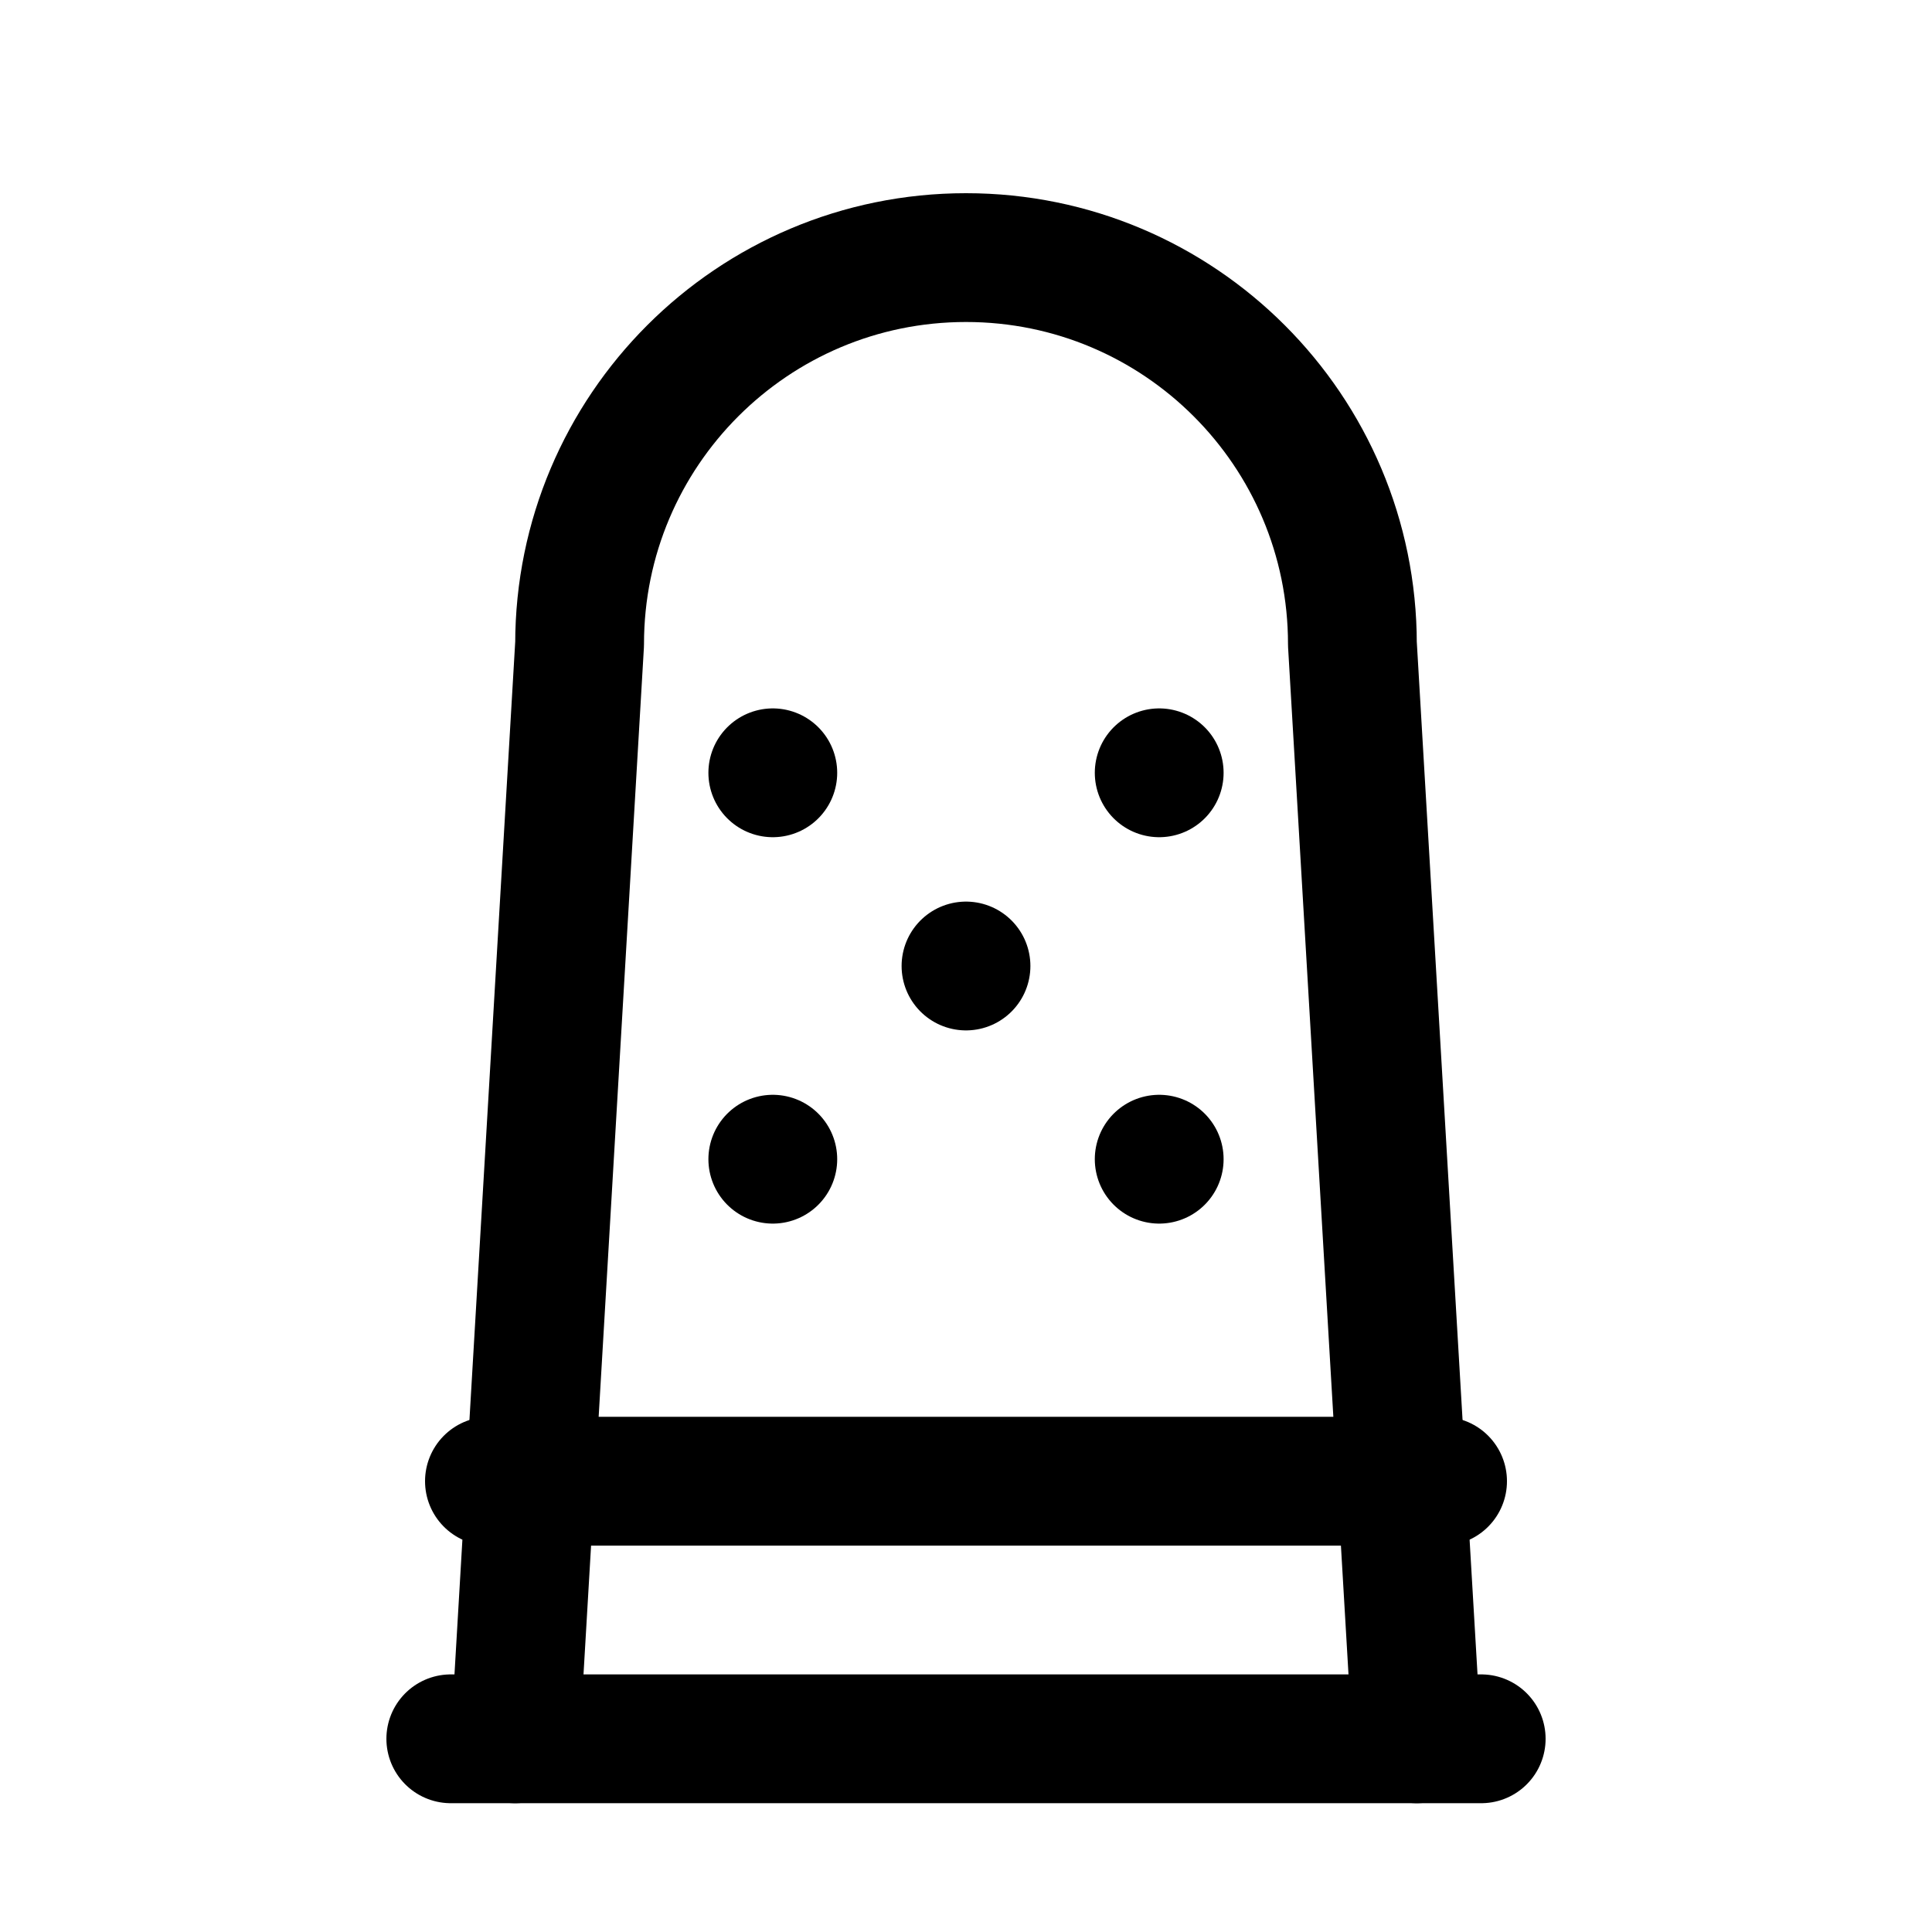
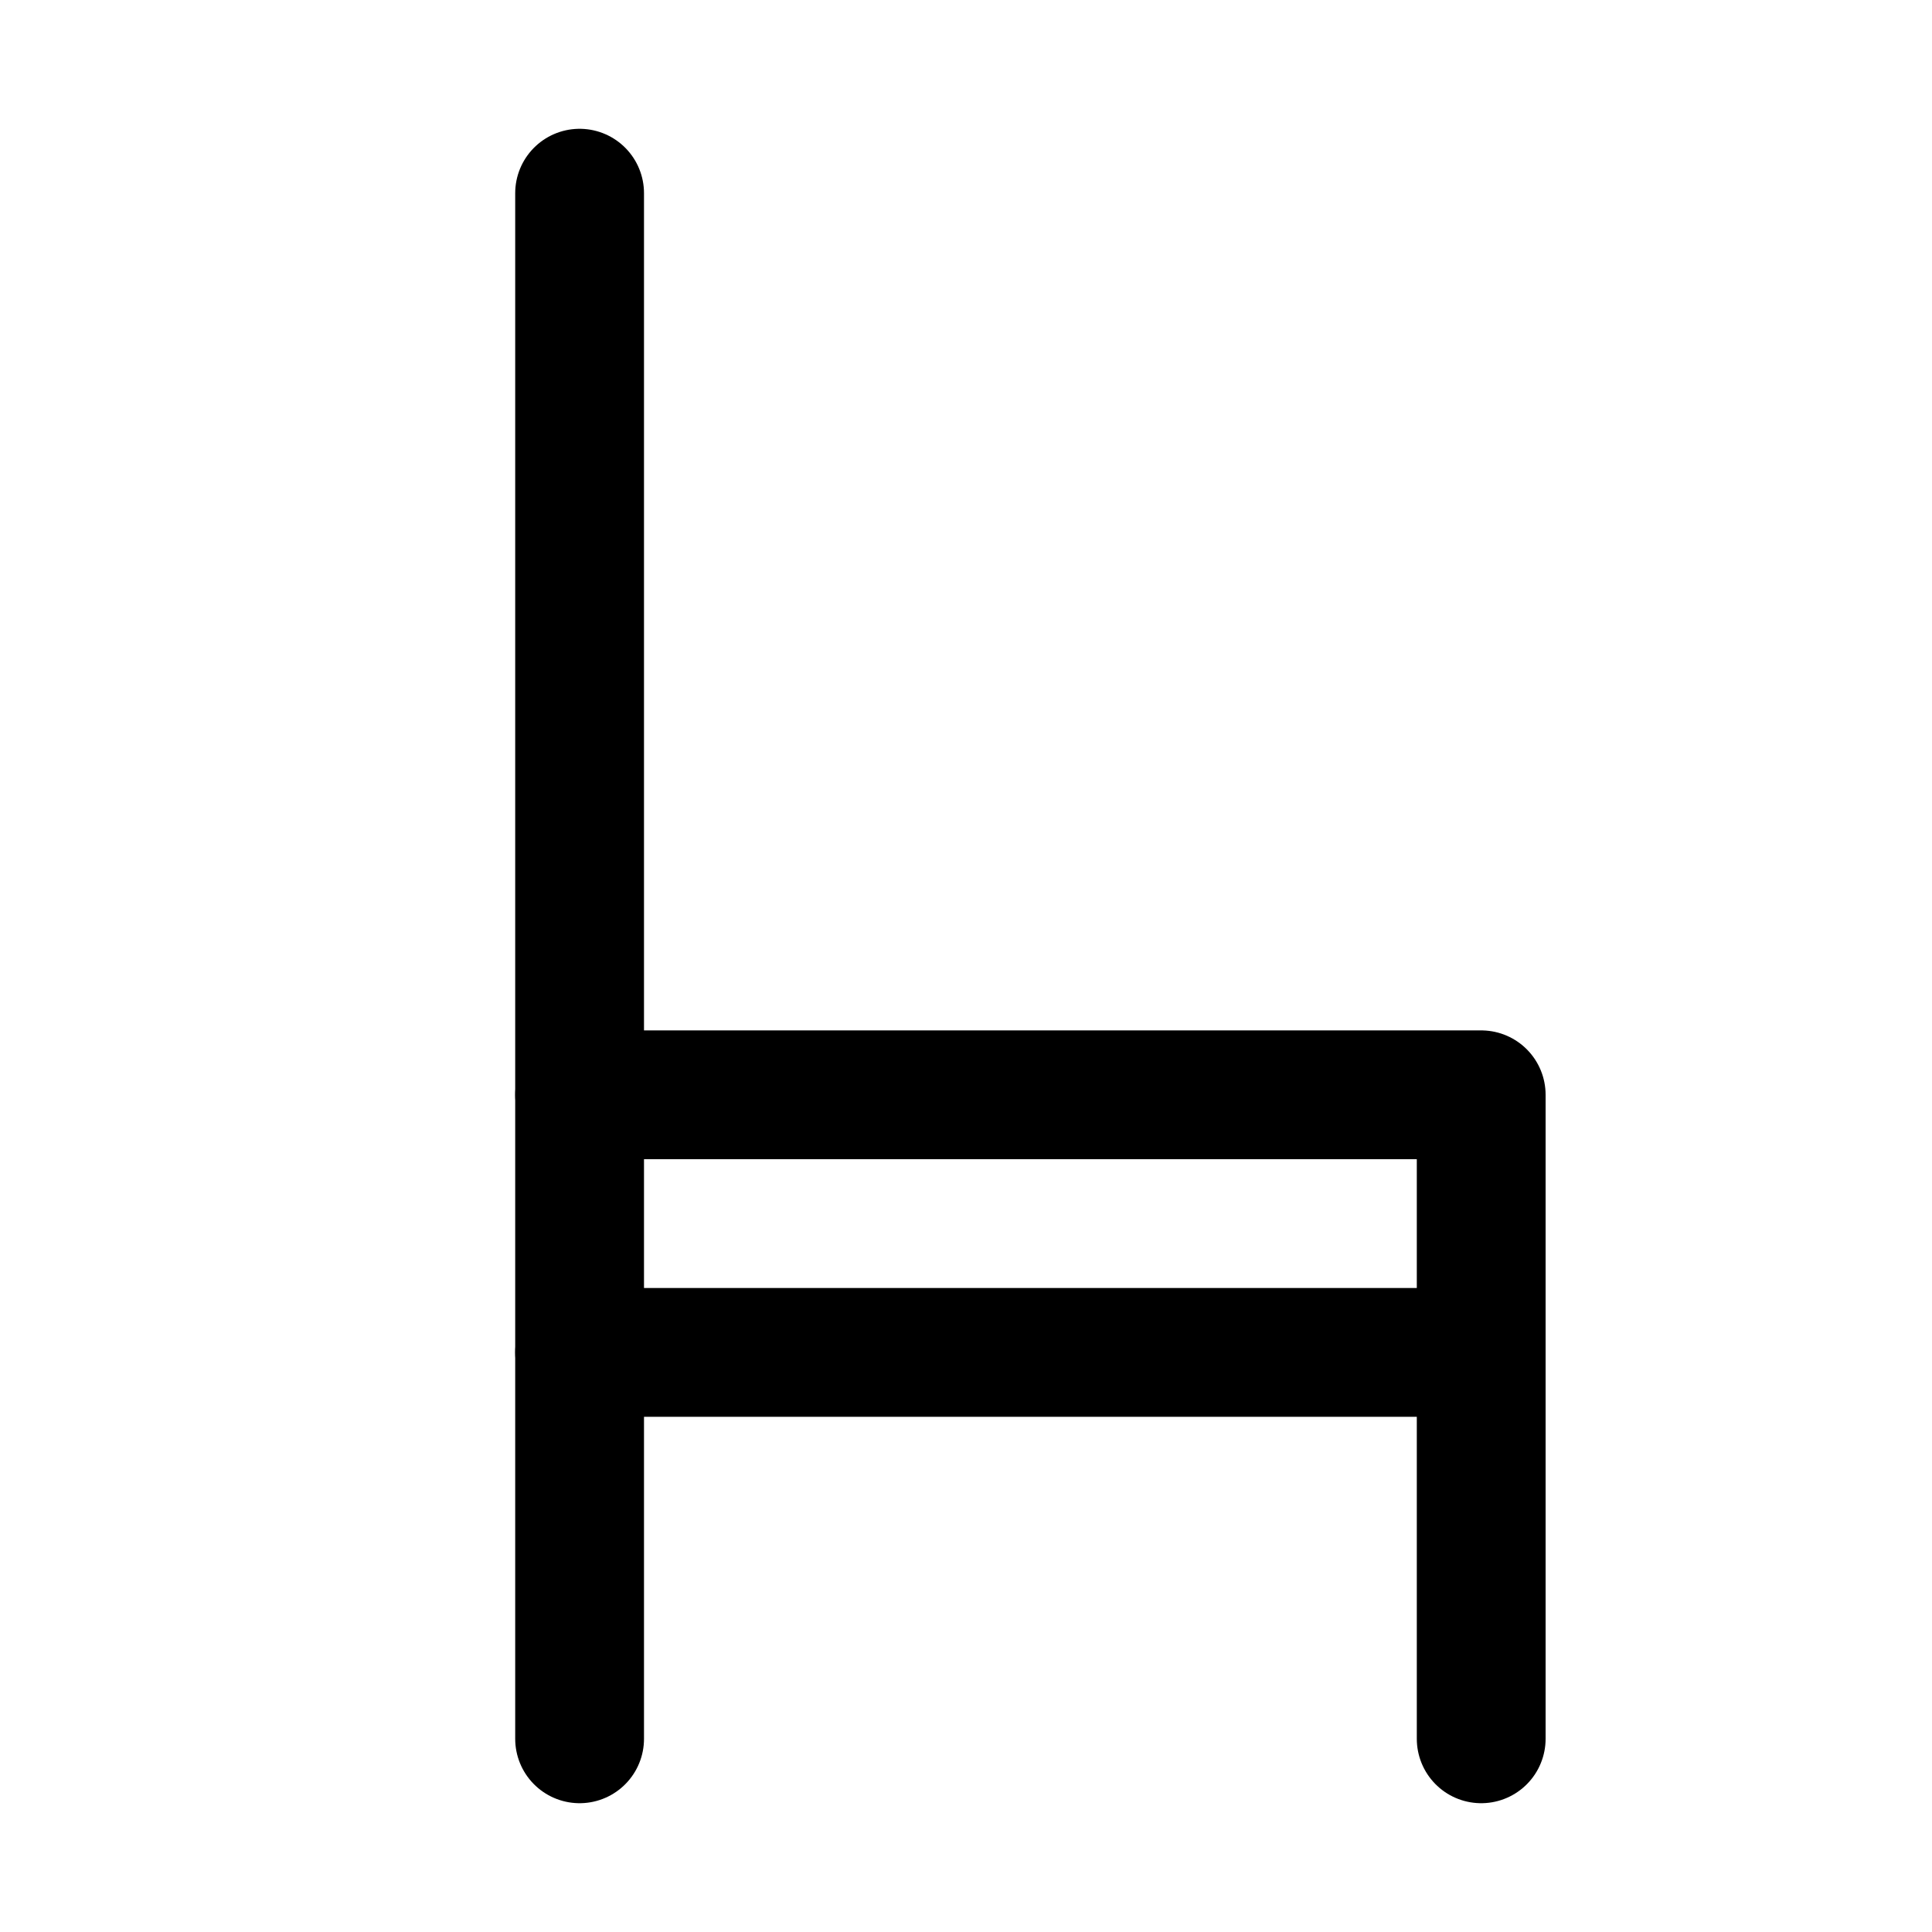
<svg xmlns="http://www.w3.org/2000/svg" width="15" height="15" viewBox="0 0 15 15" fill="none" stroke="currentColor" stroke-width="1" stroke-linecap="round" stroke-linejoin="round">
-   <path d="M4 13.5L4.5 5A3 3 0 0 1 10.5 5L11 13.5" />
-   <path d="M3.5 13.5H11.5" />
-   <path d="M3.8 11.5H11.2" />
-   <path d="M6 6h0M9 6h0M7.5 7.5h0M6 9h0M9 9h0" />
+   <path d="M4.5 1.5V13.5" />
+   <path d="M4.5 8.5H11.5V13.5" />
+   <path d="M4.5 10.5H11.5" />
</svg>
